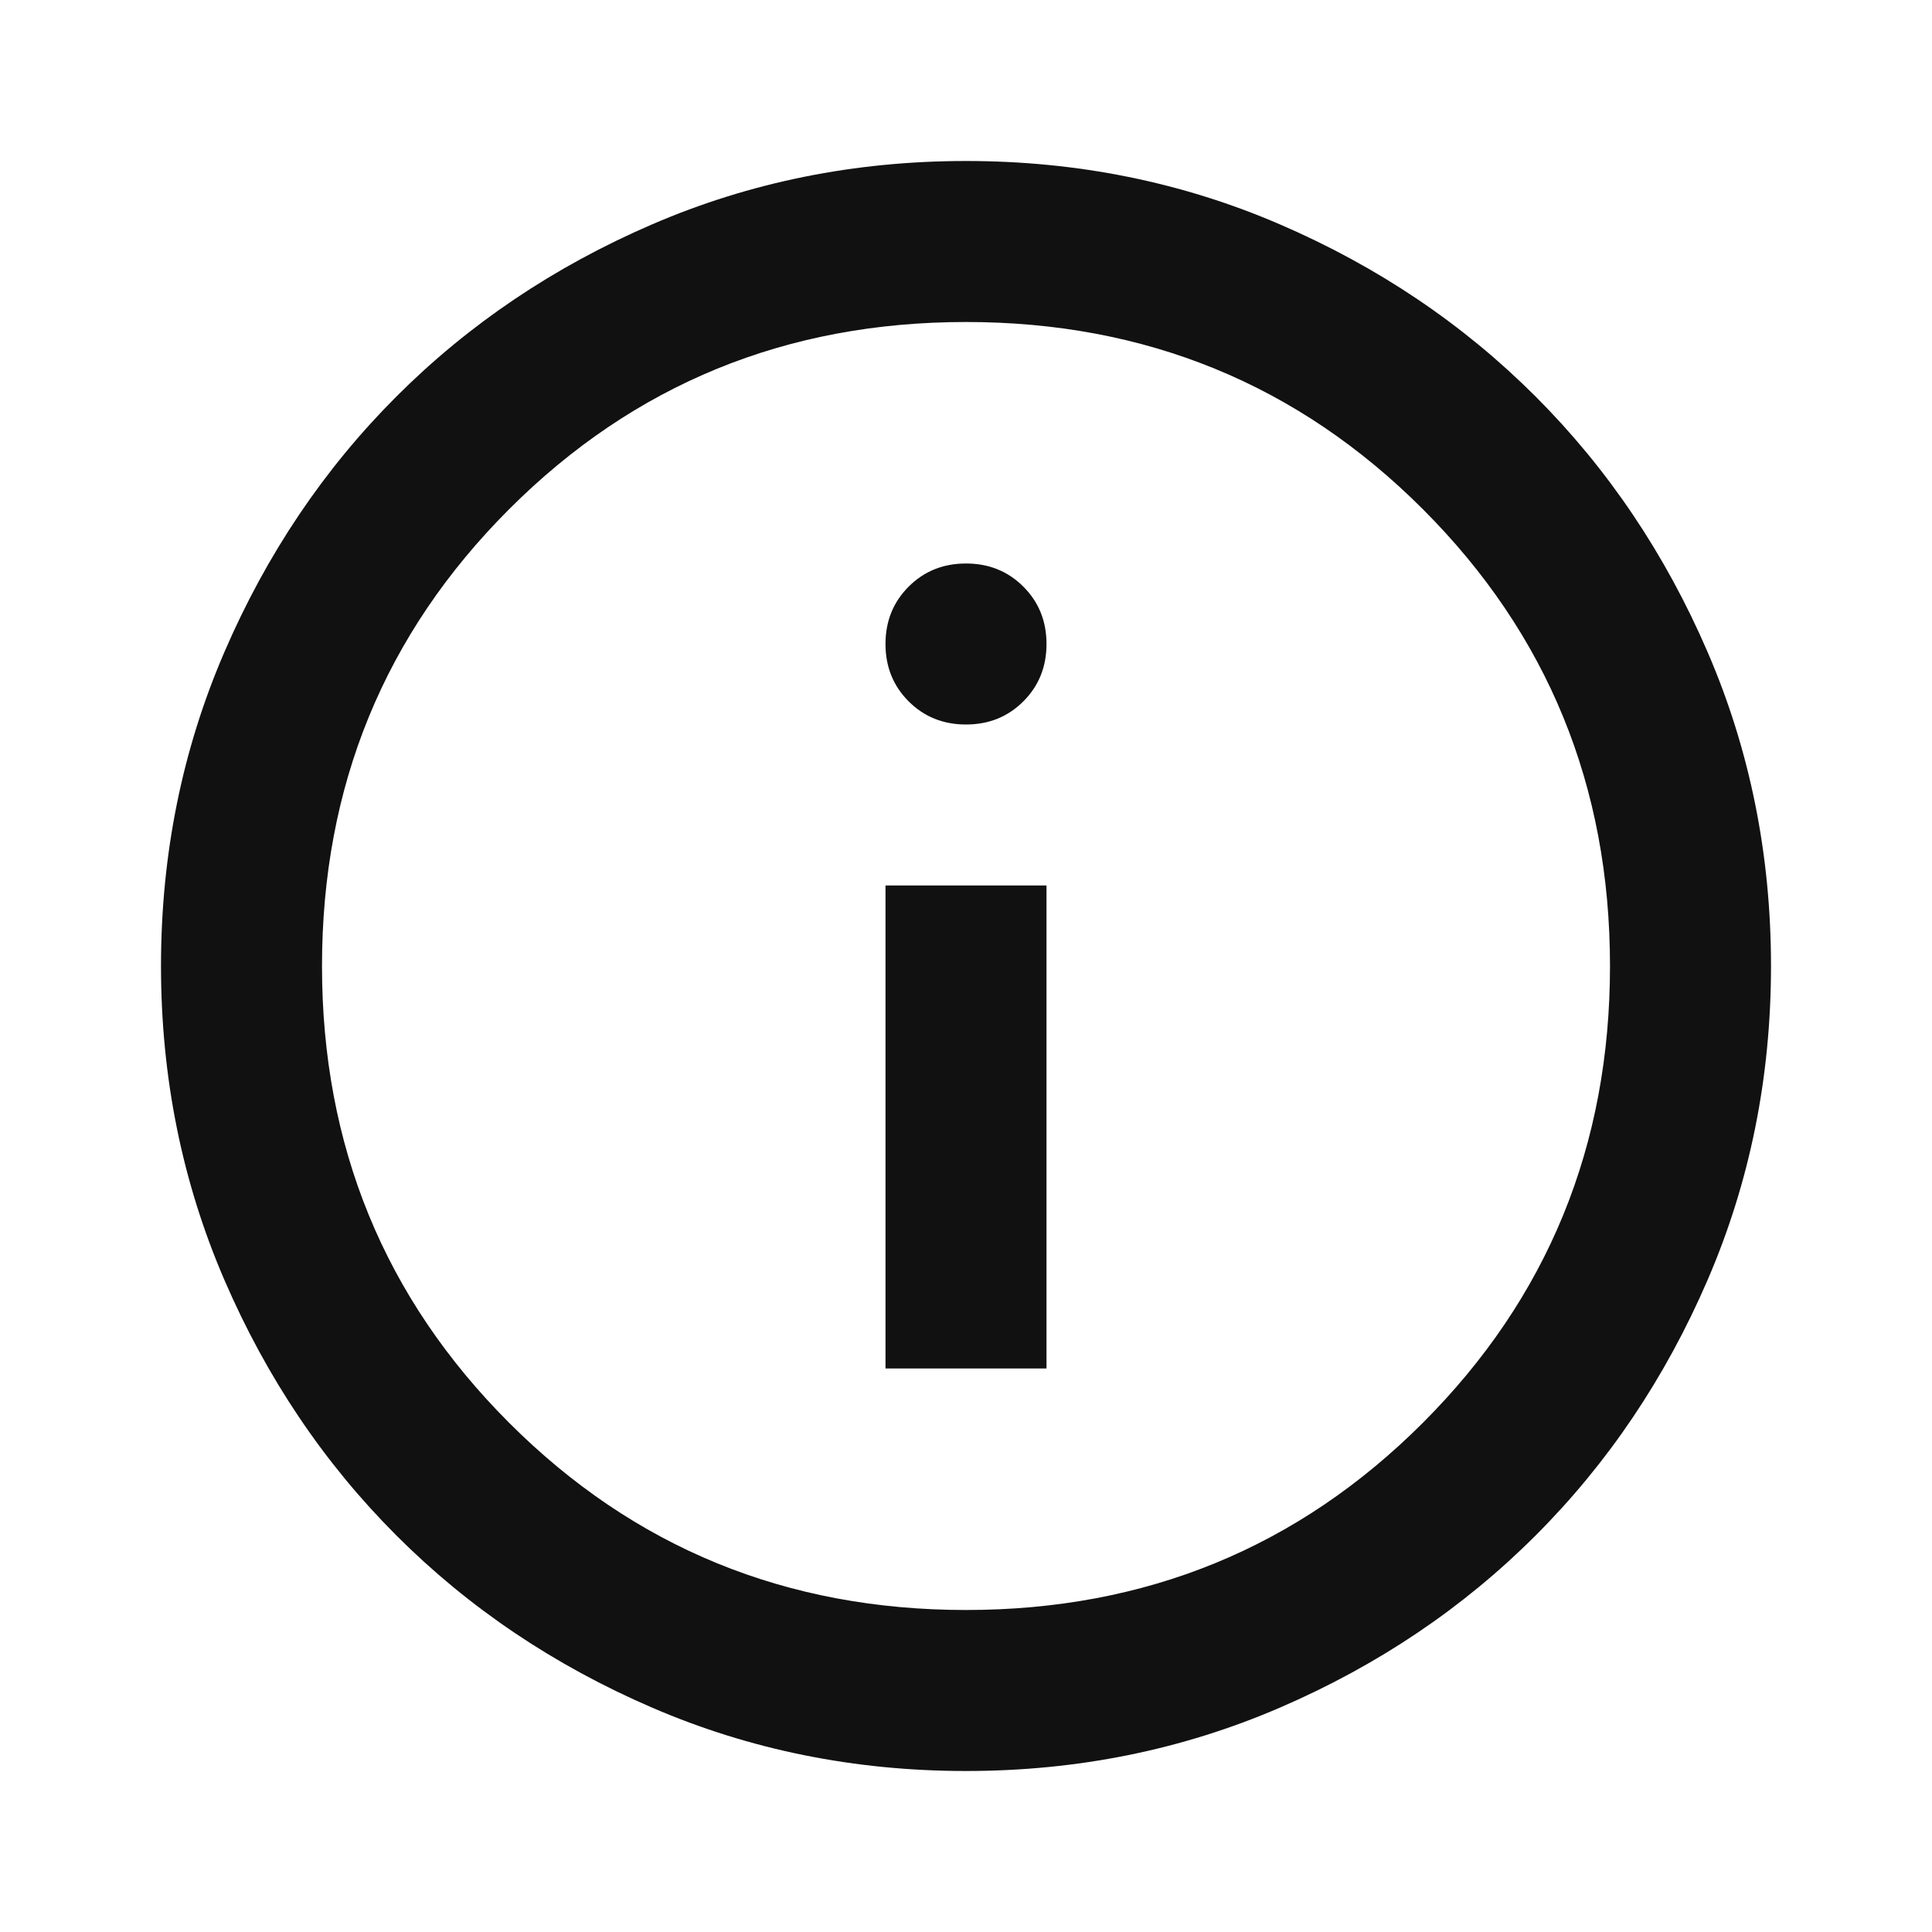
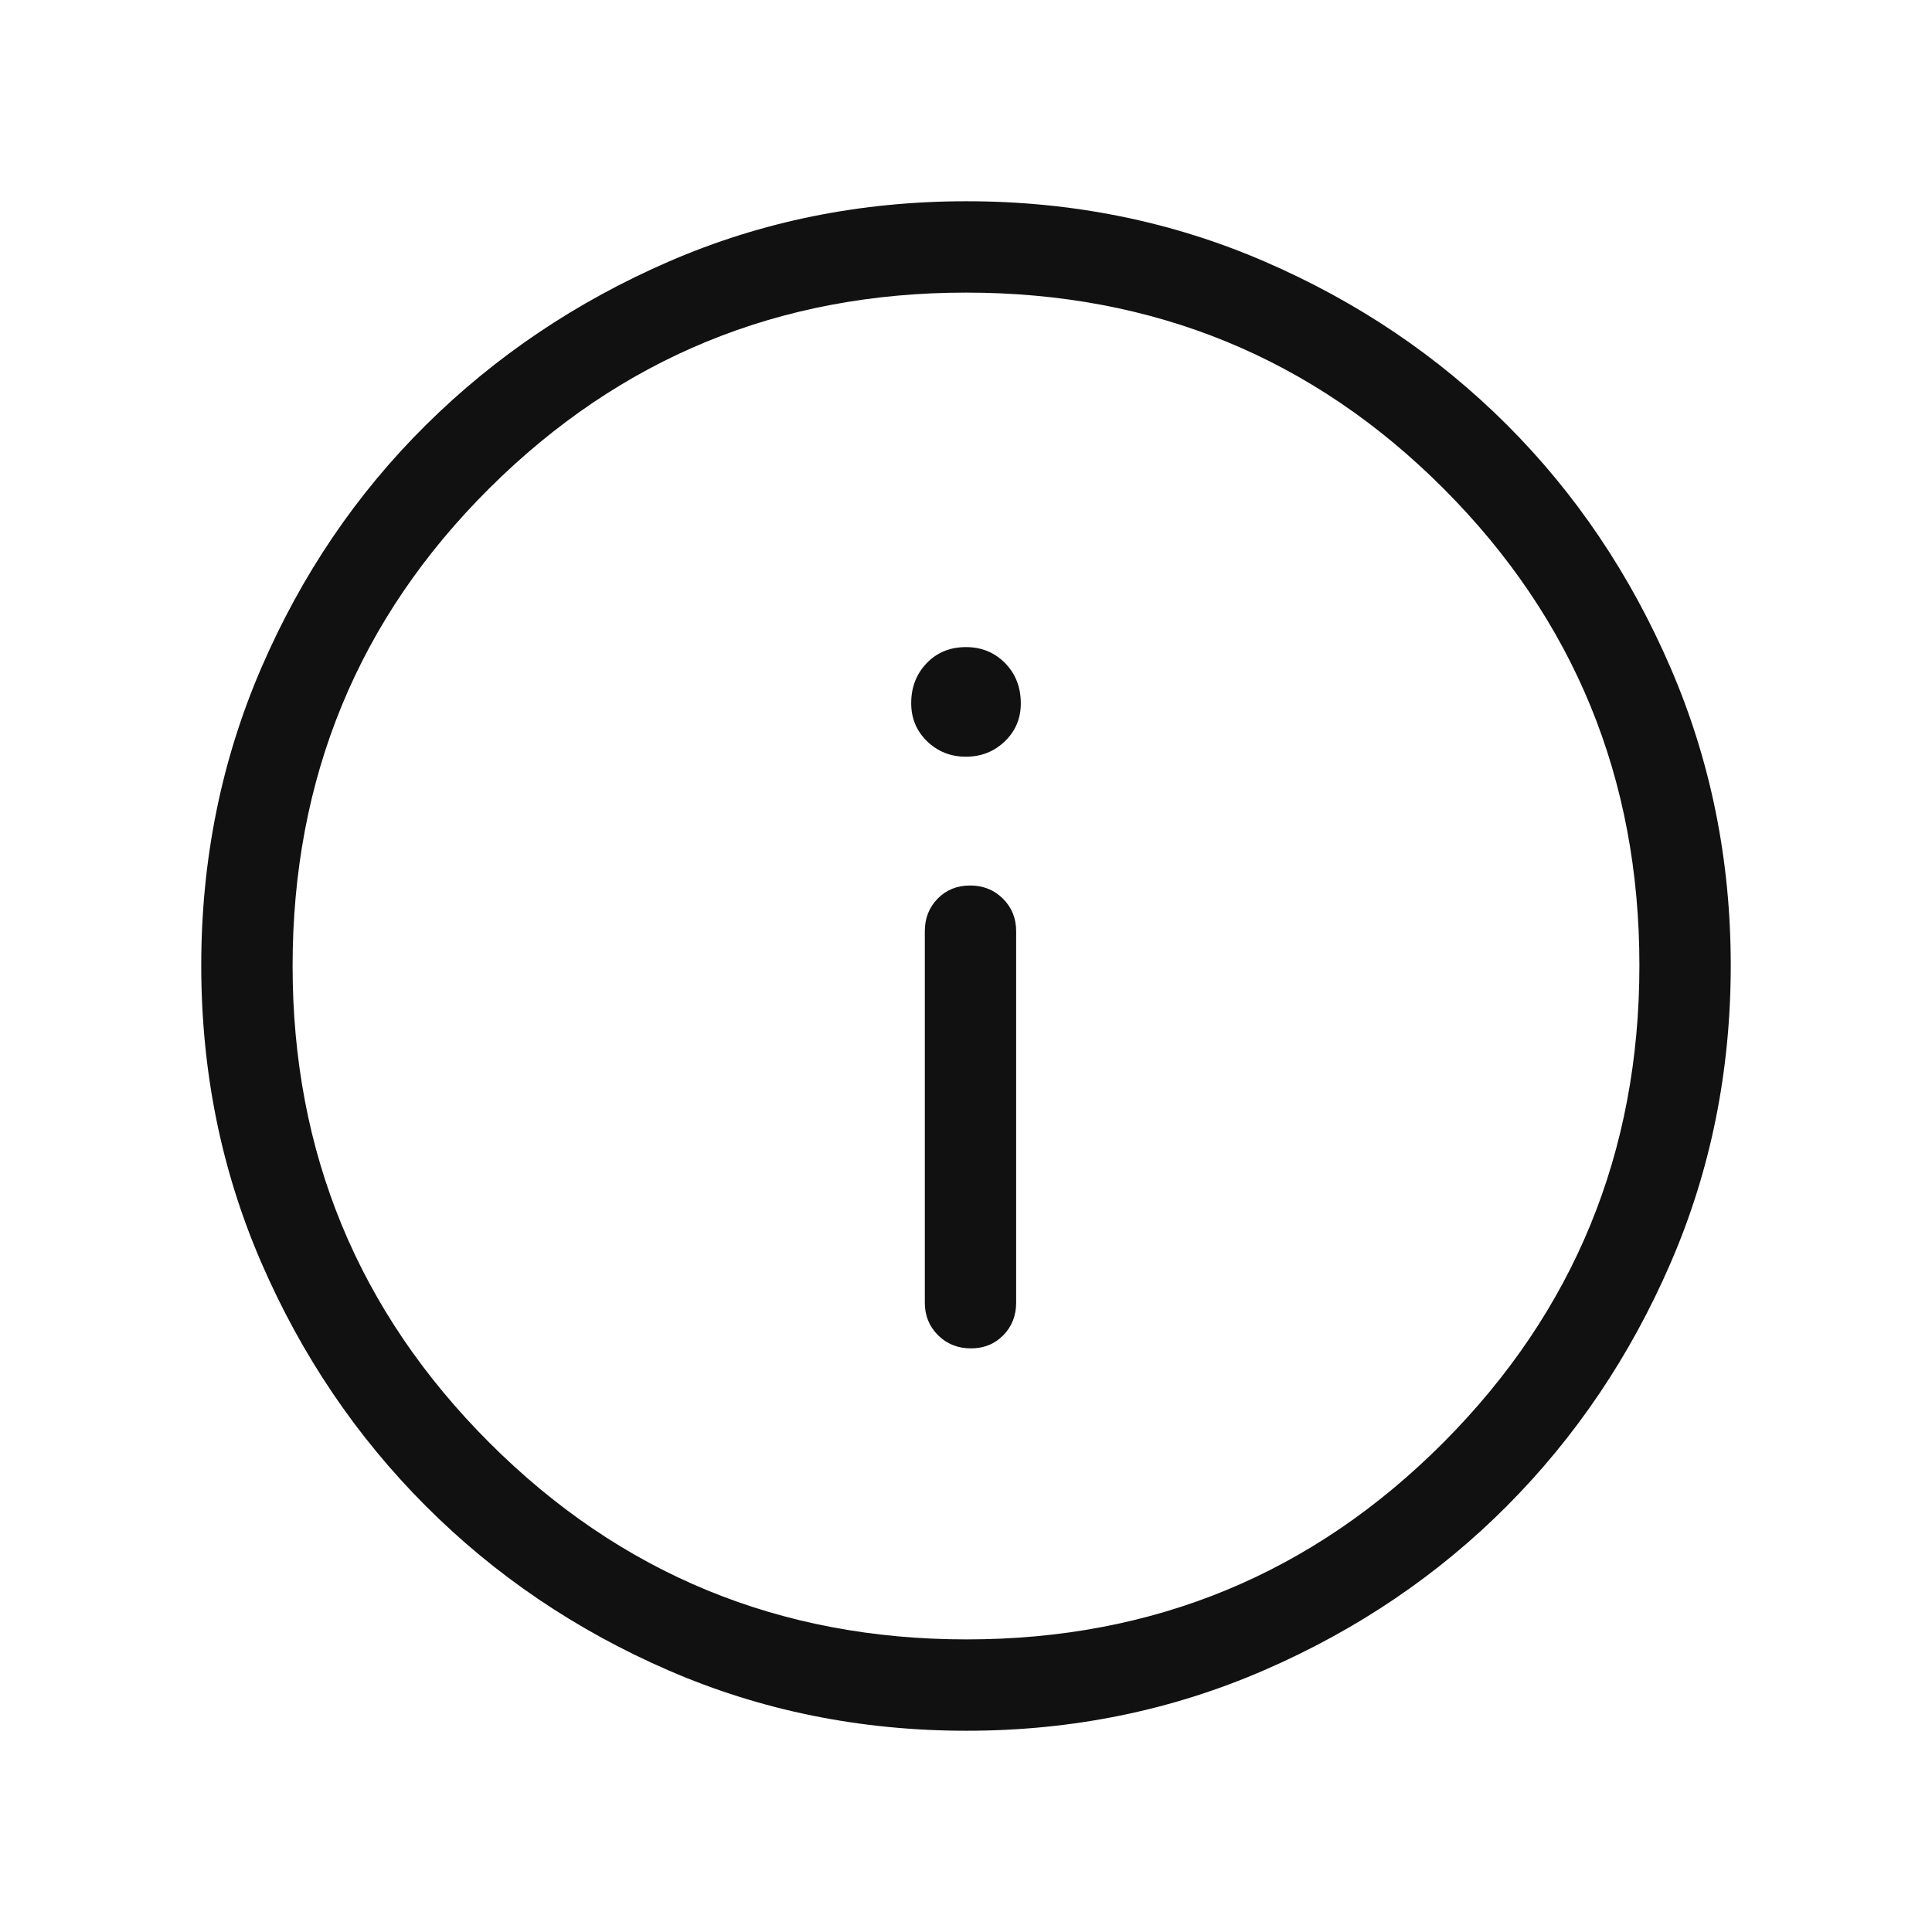
<svg xmlns="http://www.w3.org/2000/svg" height="24px" viewBox="0 -960 960 960" width="24px" fill="#111">
-   <path d="M440-280h80v-240h-80v240Zm40-320q17 0 28.5-11.5T520-640q0-17-11.5-28.5T480-680q-17 0-28.5 11.5T440-640q0 17 11.5 28.5T480-600Zm0 520q-83 0-156-31.5T197-197q-54-54-85.5-127T80-480q0-83 31.5-156T197-763q54-54 127-85.5T480-880q83 0 156 31.5T763-763q54 54 85.5 127T880-480q0 83-31.5 156T763-197q-54 54-127 85.5T480-80Zm0-80q134 0 227-93t93-227q0-134-93-227t-227-93q-134 0-227 93t-93 227q0 134 93 227t227 93Zm0-320Z" />
+   <path d="M498.54-296.52q6.38-6.53 6.38-16.17v-184.62q0-9.64-6.58-16.17-6.58-6.52-16.3-6.52-9.73 0-16.12 6.52-6.38 6.53-6.38 16.17v184.62q0 9.64 6.58 16.17 6.58 6.52 16.31 6.52 9.72 0 16.11-6.52Zm.73-295.09q7.96-7.61 7.96-18.86 0-12.09-7.82-20.04-7.83-7.95-19.39-7.95-11.9 0-19.58 8.01-7.67 8-7.67 19.84 0 11.31 7.91 18.96t19.27 7.65q11.36 0 19.32-7.61ZM480.33-100q-78.95 0-147.98-29.92-69.02-29.92-120.75-81.71-51.73-51.79-81.67-120.78Q100-401.39 100-480.24q0-78.85 29.92-148.06 29.92-69.21 81.71-120.52 51.79-51.31 120.78-81.25Q401.39-860 480.24-860q78.85 0 148.06 29.92 69.21 29.92 120.52 81.21 51.31 51.29 81.25 120.63Q860-558.9 860-480.33q0 78.95-29.92 147.98-29.92 69.02-81.21 120.57-51.29 51.54-120.63 81.66Q558.9-100 480.33-100Zm-.02-45.39q139.38 0 236.84-97.76 97.46-97.77 97.46-237.16 0-139.38-97.24-236.84-97.25-97.46-237.37-97.46-139.08 0-236.85 97.24-97.76 97.25-97.76 237.37 0 139.08 97.76 236.85 97.77 97.76 237.16 97.76ZM480-480Z" />
</svg>
